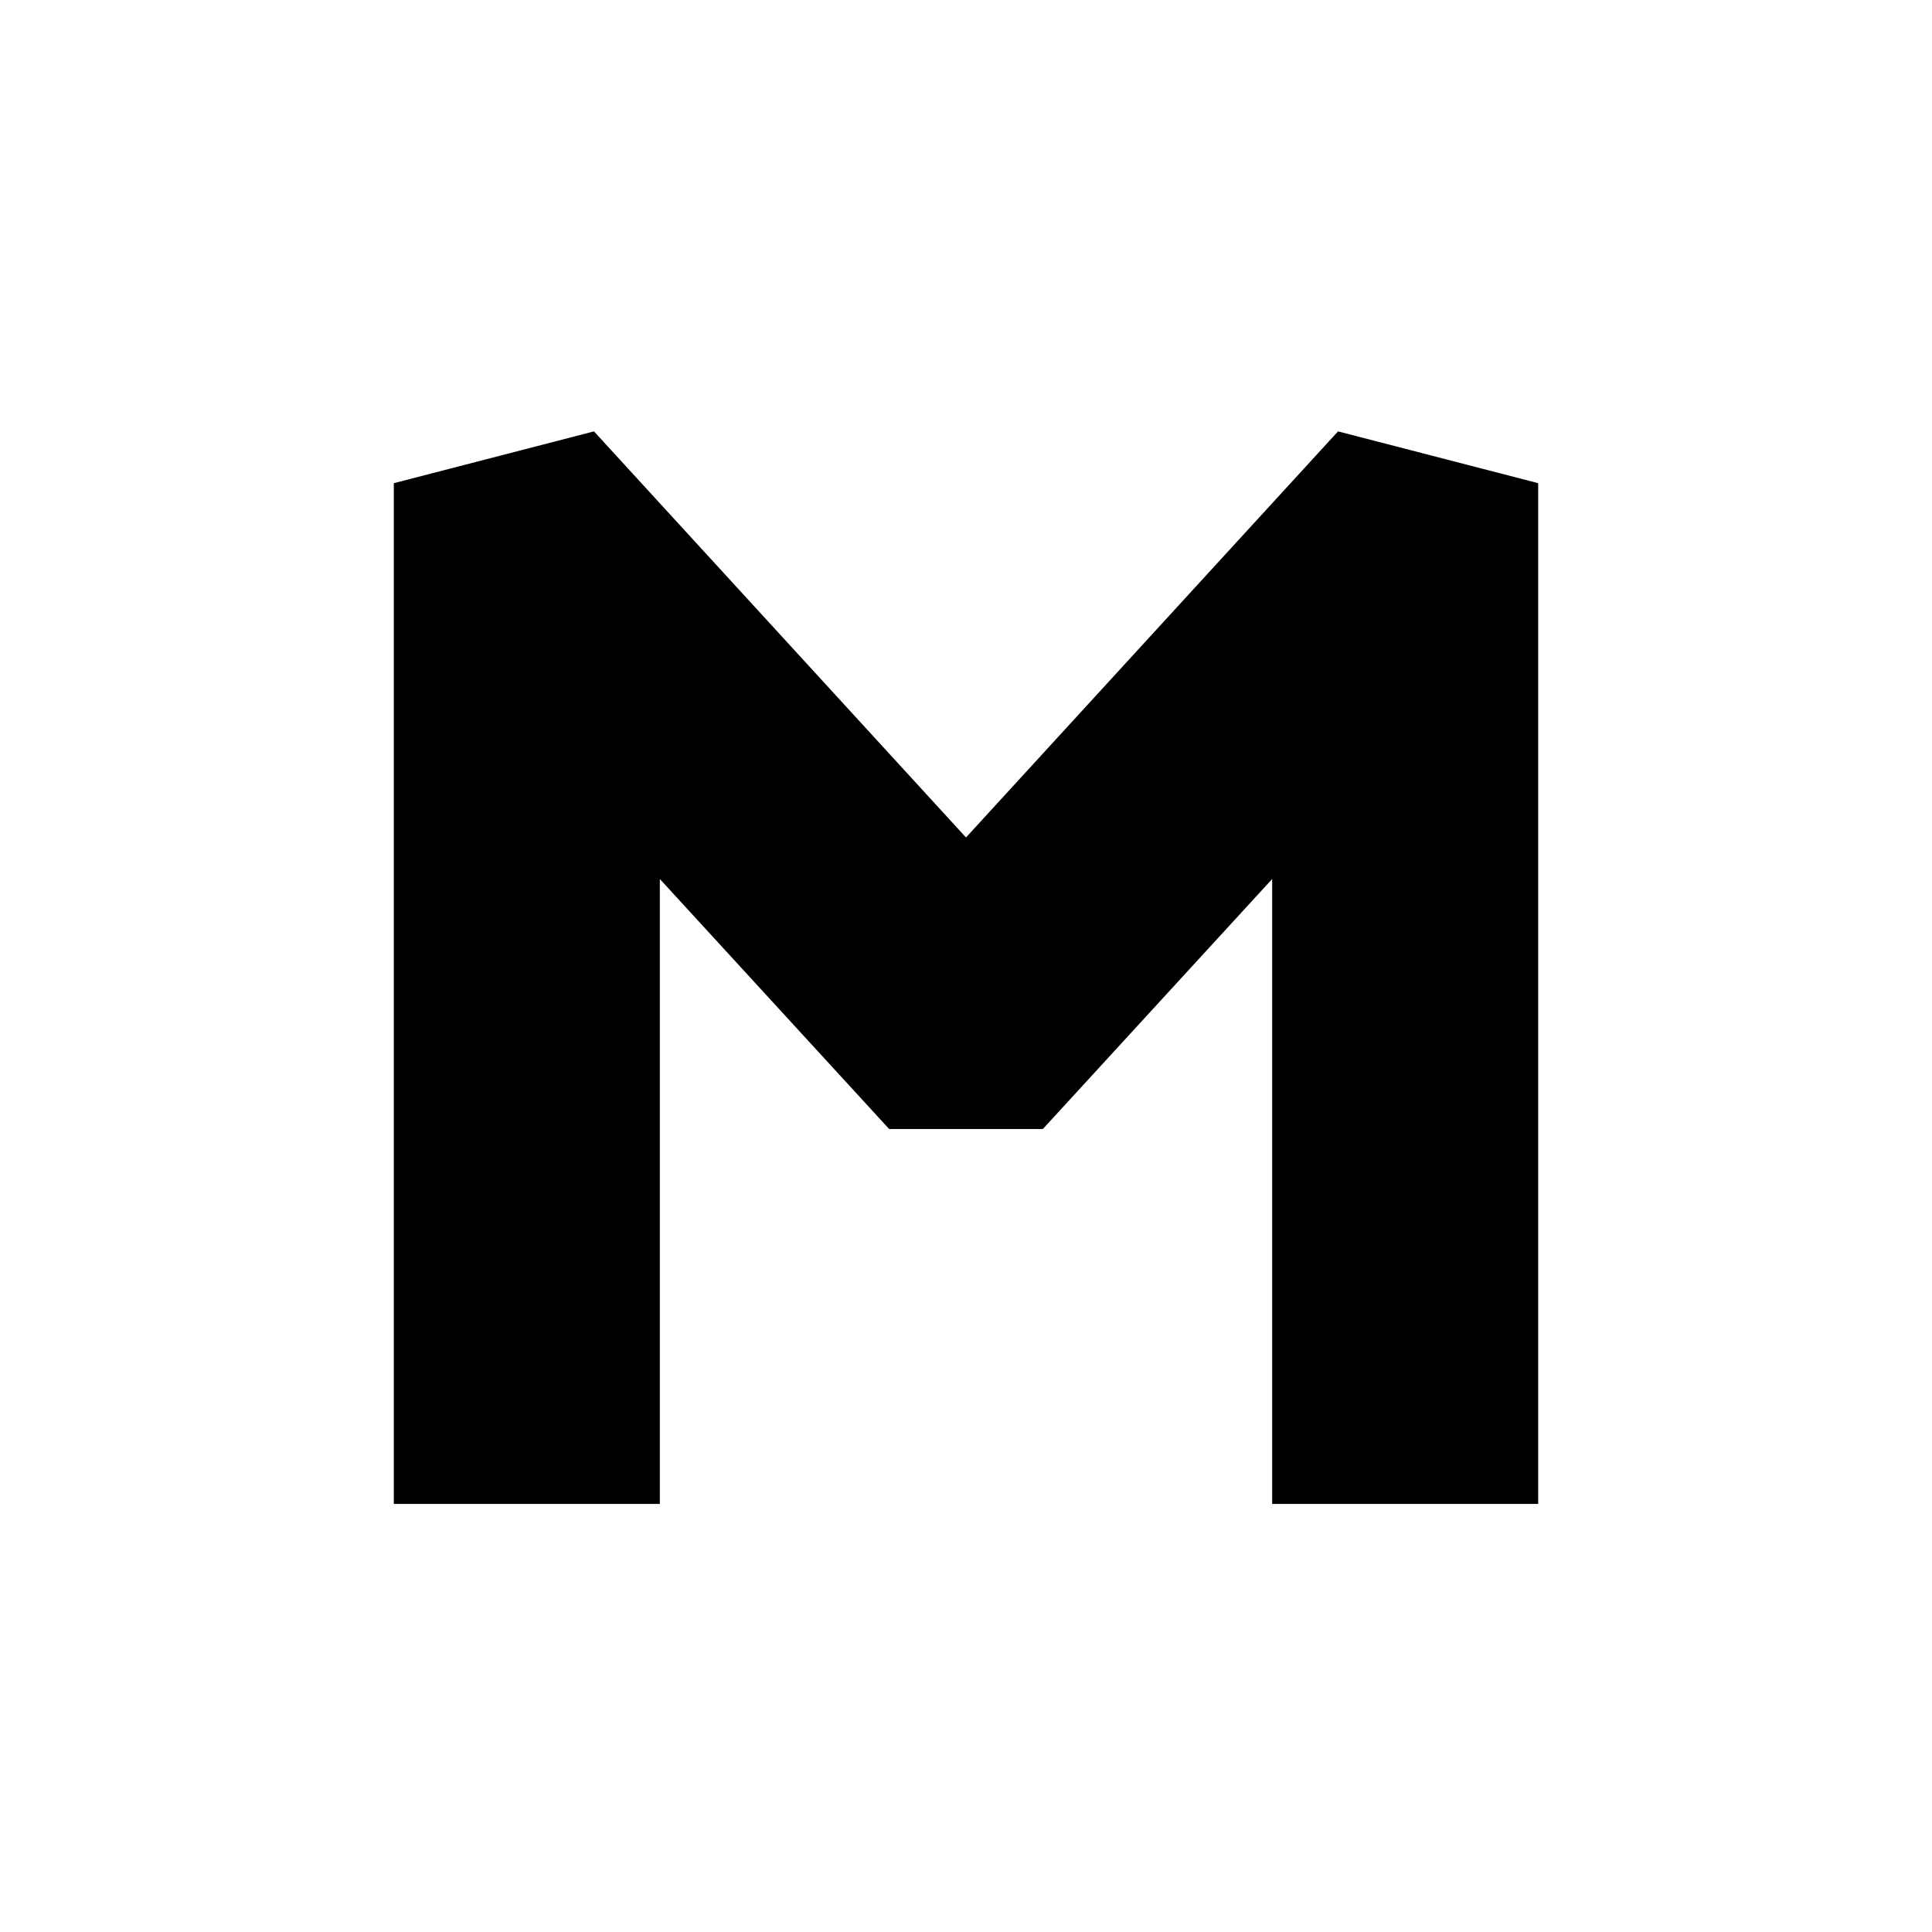
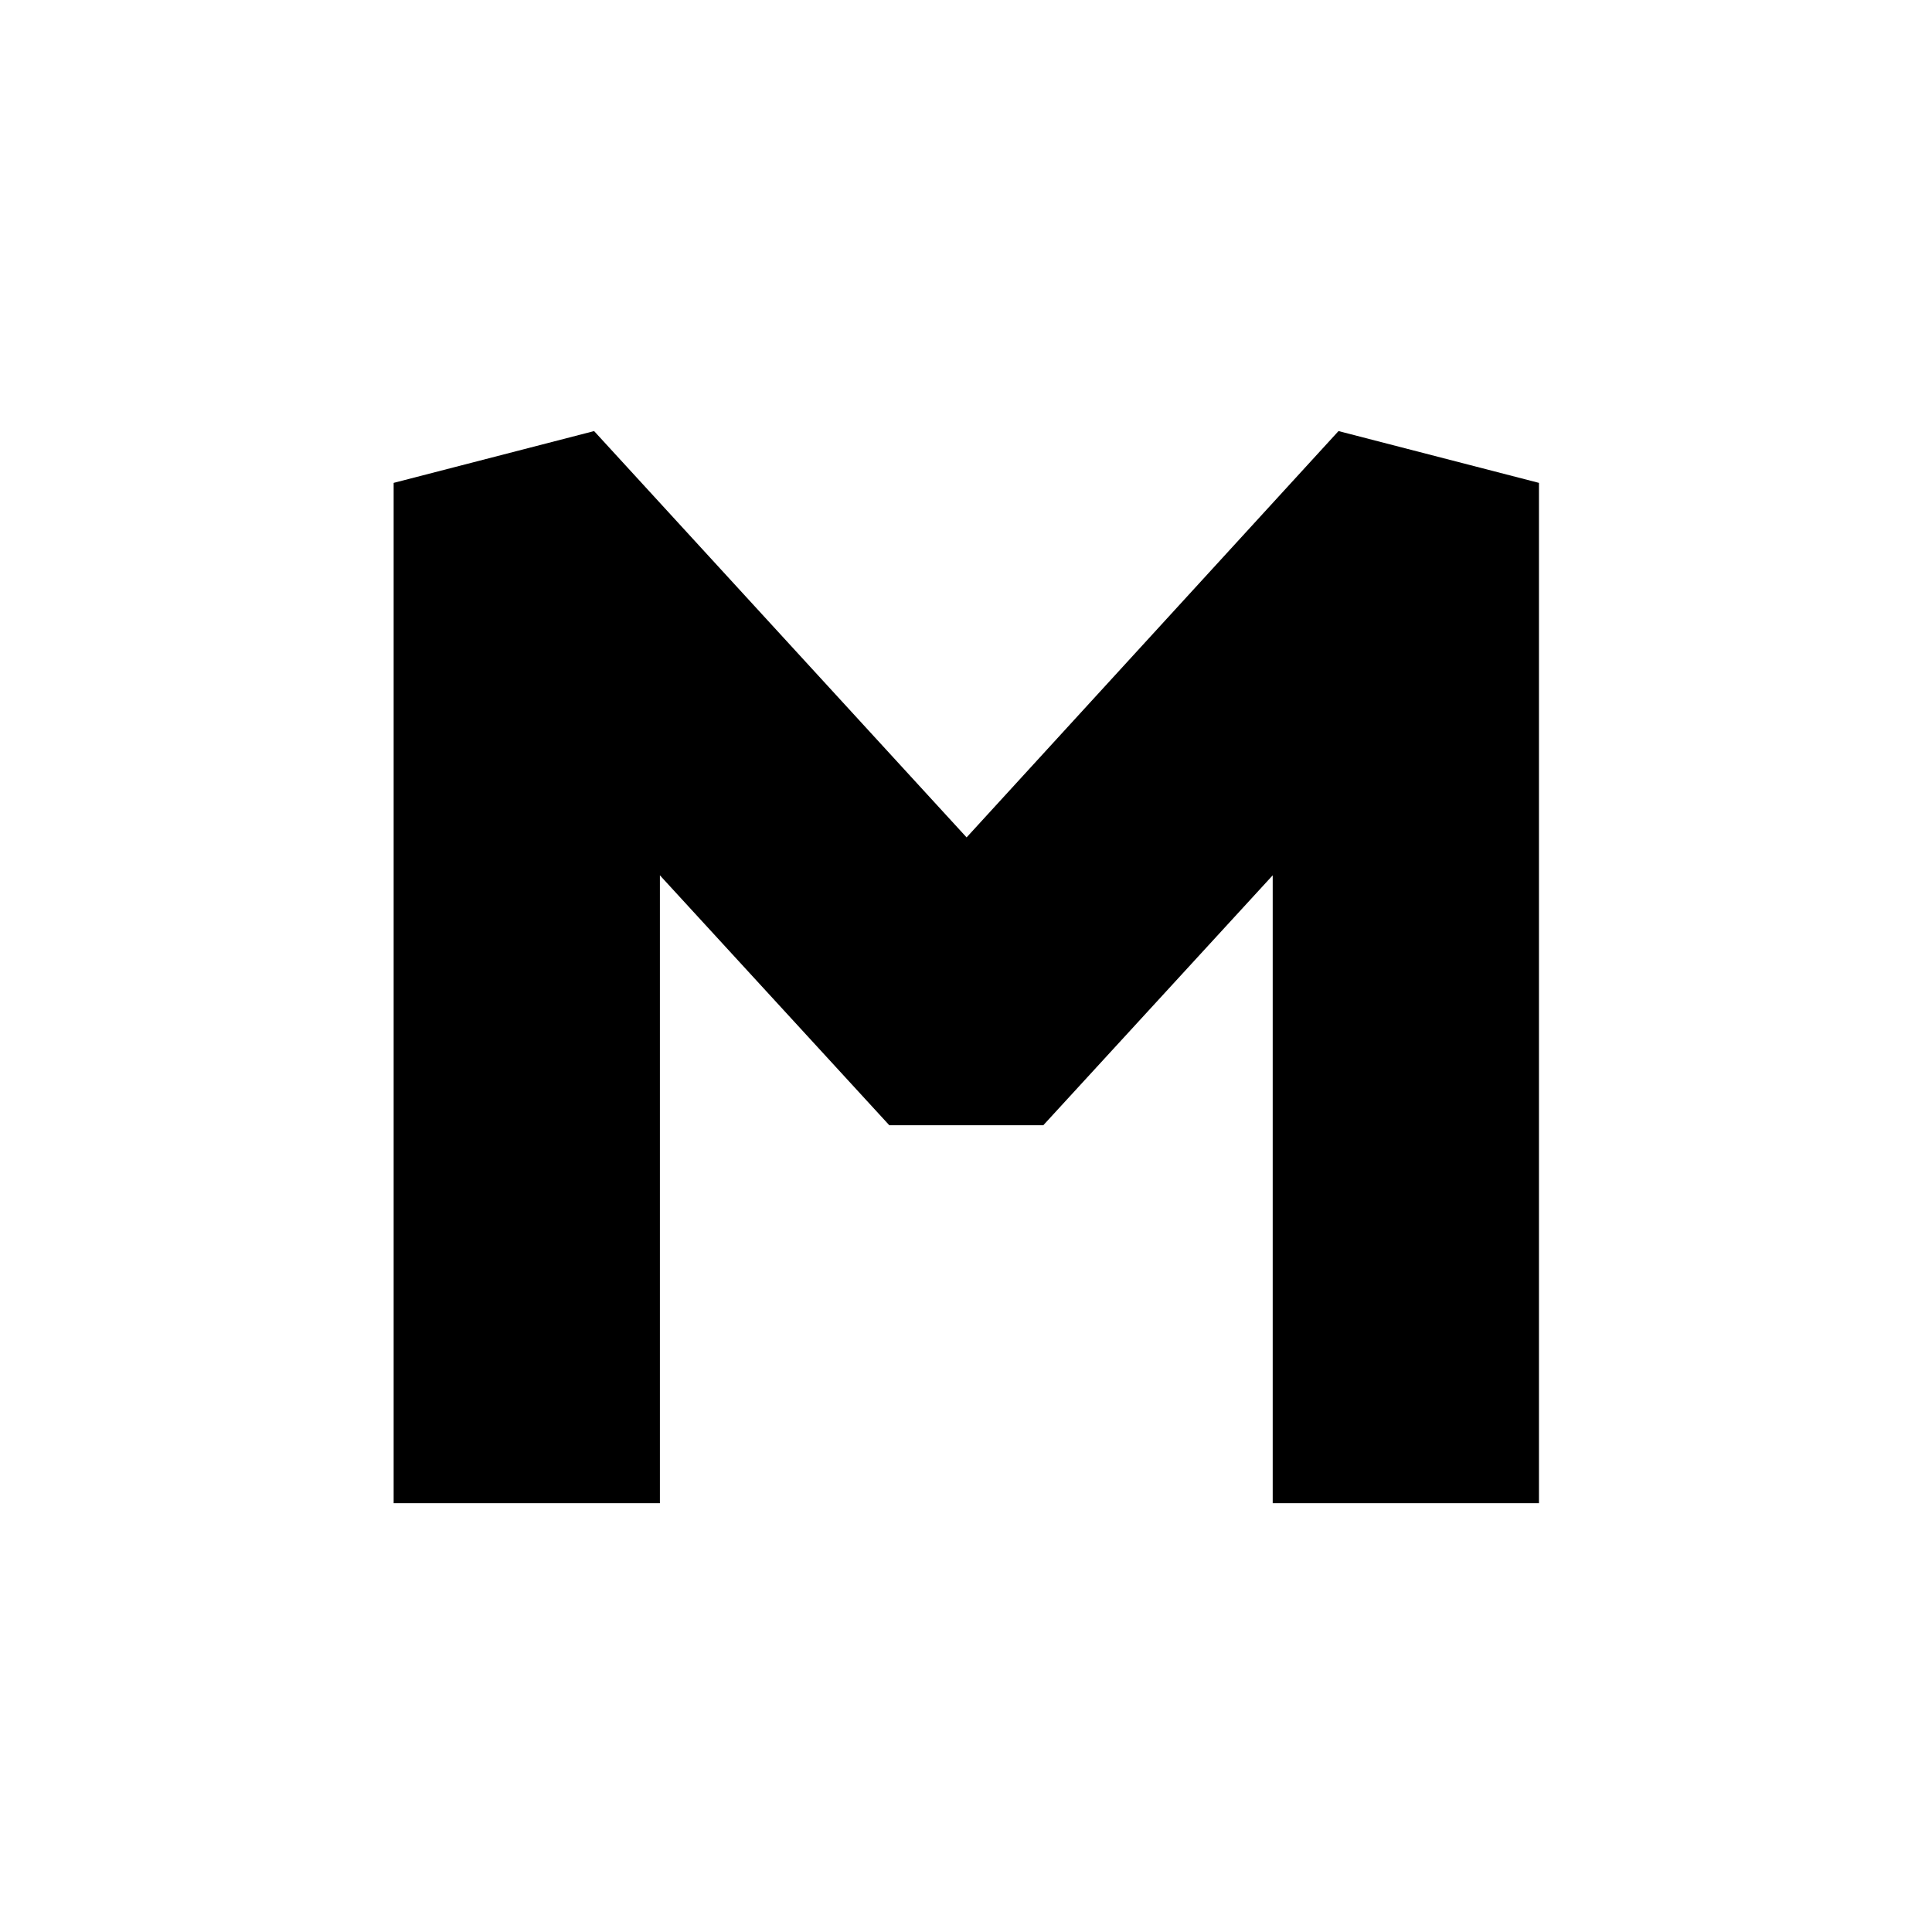
- <svg xmlns="http://www.w3.org/2000/svg" id="svg4" version="1.1" viewBox="0 0 32 32">
-   <defs id="defs8" />
-   <path style="color:#000000;font-style:normal;font-variant:normal;font-weight:normal;font-stretch:normal;font-size:medium;line-height:25px;font-family:CyproMinoan;-inkscape-font-specification:CyproMinoan;font-variant-ligatures:normal;font-variant-position:normal;font-variant-caps:normal;font-variant-numeric:normal;font-variant-alternates:normal;font-feature-settings:normal;text-indent:0;text-align:start;text-decoration:none;text-decoration-line:none;text-decoration-style:solid;text-decoration-color:#000000;letter-spacing:0px;word-spacing:0px;text-transform:none;writing-mode:lr-tb;direction:ltr;text-orientation:mixed;dominant-baseline:auto;baseline-shift:baseline;text-anchor:start;white-space:normal;shape-padding:0;clip-rule:nonzero;display:inline;overflow:visible;visibility:visible;opacity:1;isolation:auto;mix-blend-mode:normal;color-interpolation:sRGB;color-interpolation-filters:linearRGB;solid-color:#000000;solid-opacity:1;vector-effect:none;fill:#000000;fill-opacity:1;fill-rule:nonzero;stroke:none;stroke-width:2.78;stroke-linecap:square;stroke-linejoin:miter;stroke-miterlimit:2;stroke-dasharray:none;stroke-dashoffset:0;stroke-opacity:1;color-rendering:auto;image-rendering:auto;shape-rendering:auto;text-rendering:auto;enable-background:accumulate" d="M 9.838,7.145 6.523,8.003 V 24.91 H 10.929 V 14.559 l 3.798,4.141 h 2.546 l 3.798,-4.141 v 10.351 h 4.406 V 23.554 8.003 L 22.162,7.145 16,13.871 Z" id="path8419" />
+ <svg xmlns="http://www.w3.org/2000/svg" version="1.1" viewBox="0 0 32 32">
+   <path d="m9.84 7.14-3.32 0.858v16.9h4.41v-10.4l3.8 4.14h2.55l3.8-4.14v10.4h4.41v-16.9l-3.32-0.858-6.16 6.73z" color="#000000" color-rendering="auto" dominant-baseline="auto" image-rendering="auto" shape-rendering="auto" solid-color="#000000" style="font-feature-settings:normal;font-variant-alternates:normal;font-variant-caps:normal;font-variant-ligatures:normal;font-variant-numeric:normal;font-variant-position:normal;isolation:auto;mix-blend-mode:normal;shape-padding:0;text-decoration-color:#000000;text-decoration-line:none;text-decoration-style:solid;text-indent:0;text-orientation:mixed;text-transform:none;white-space:normal" />
</svg>
